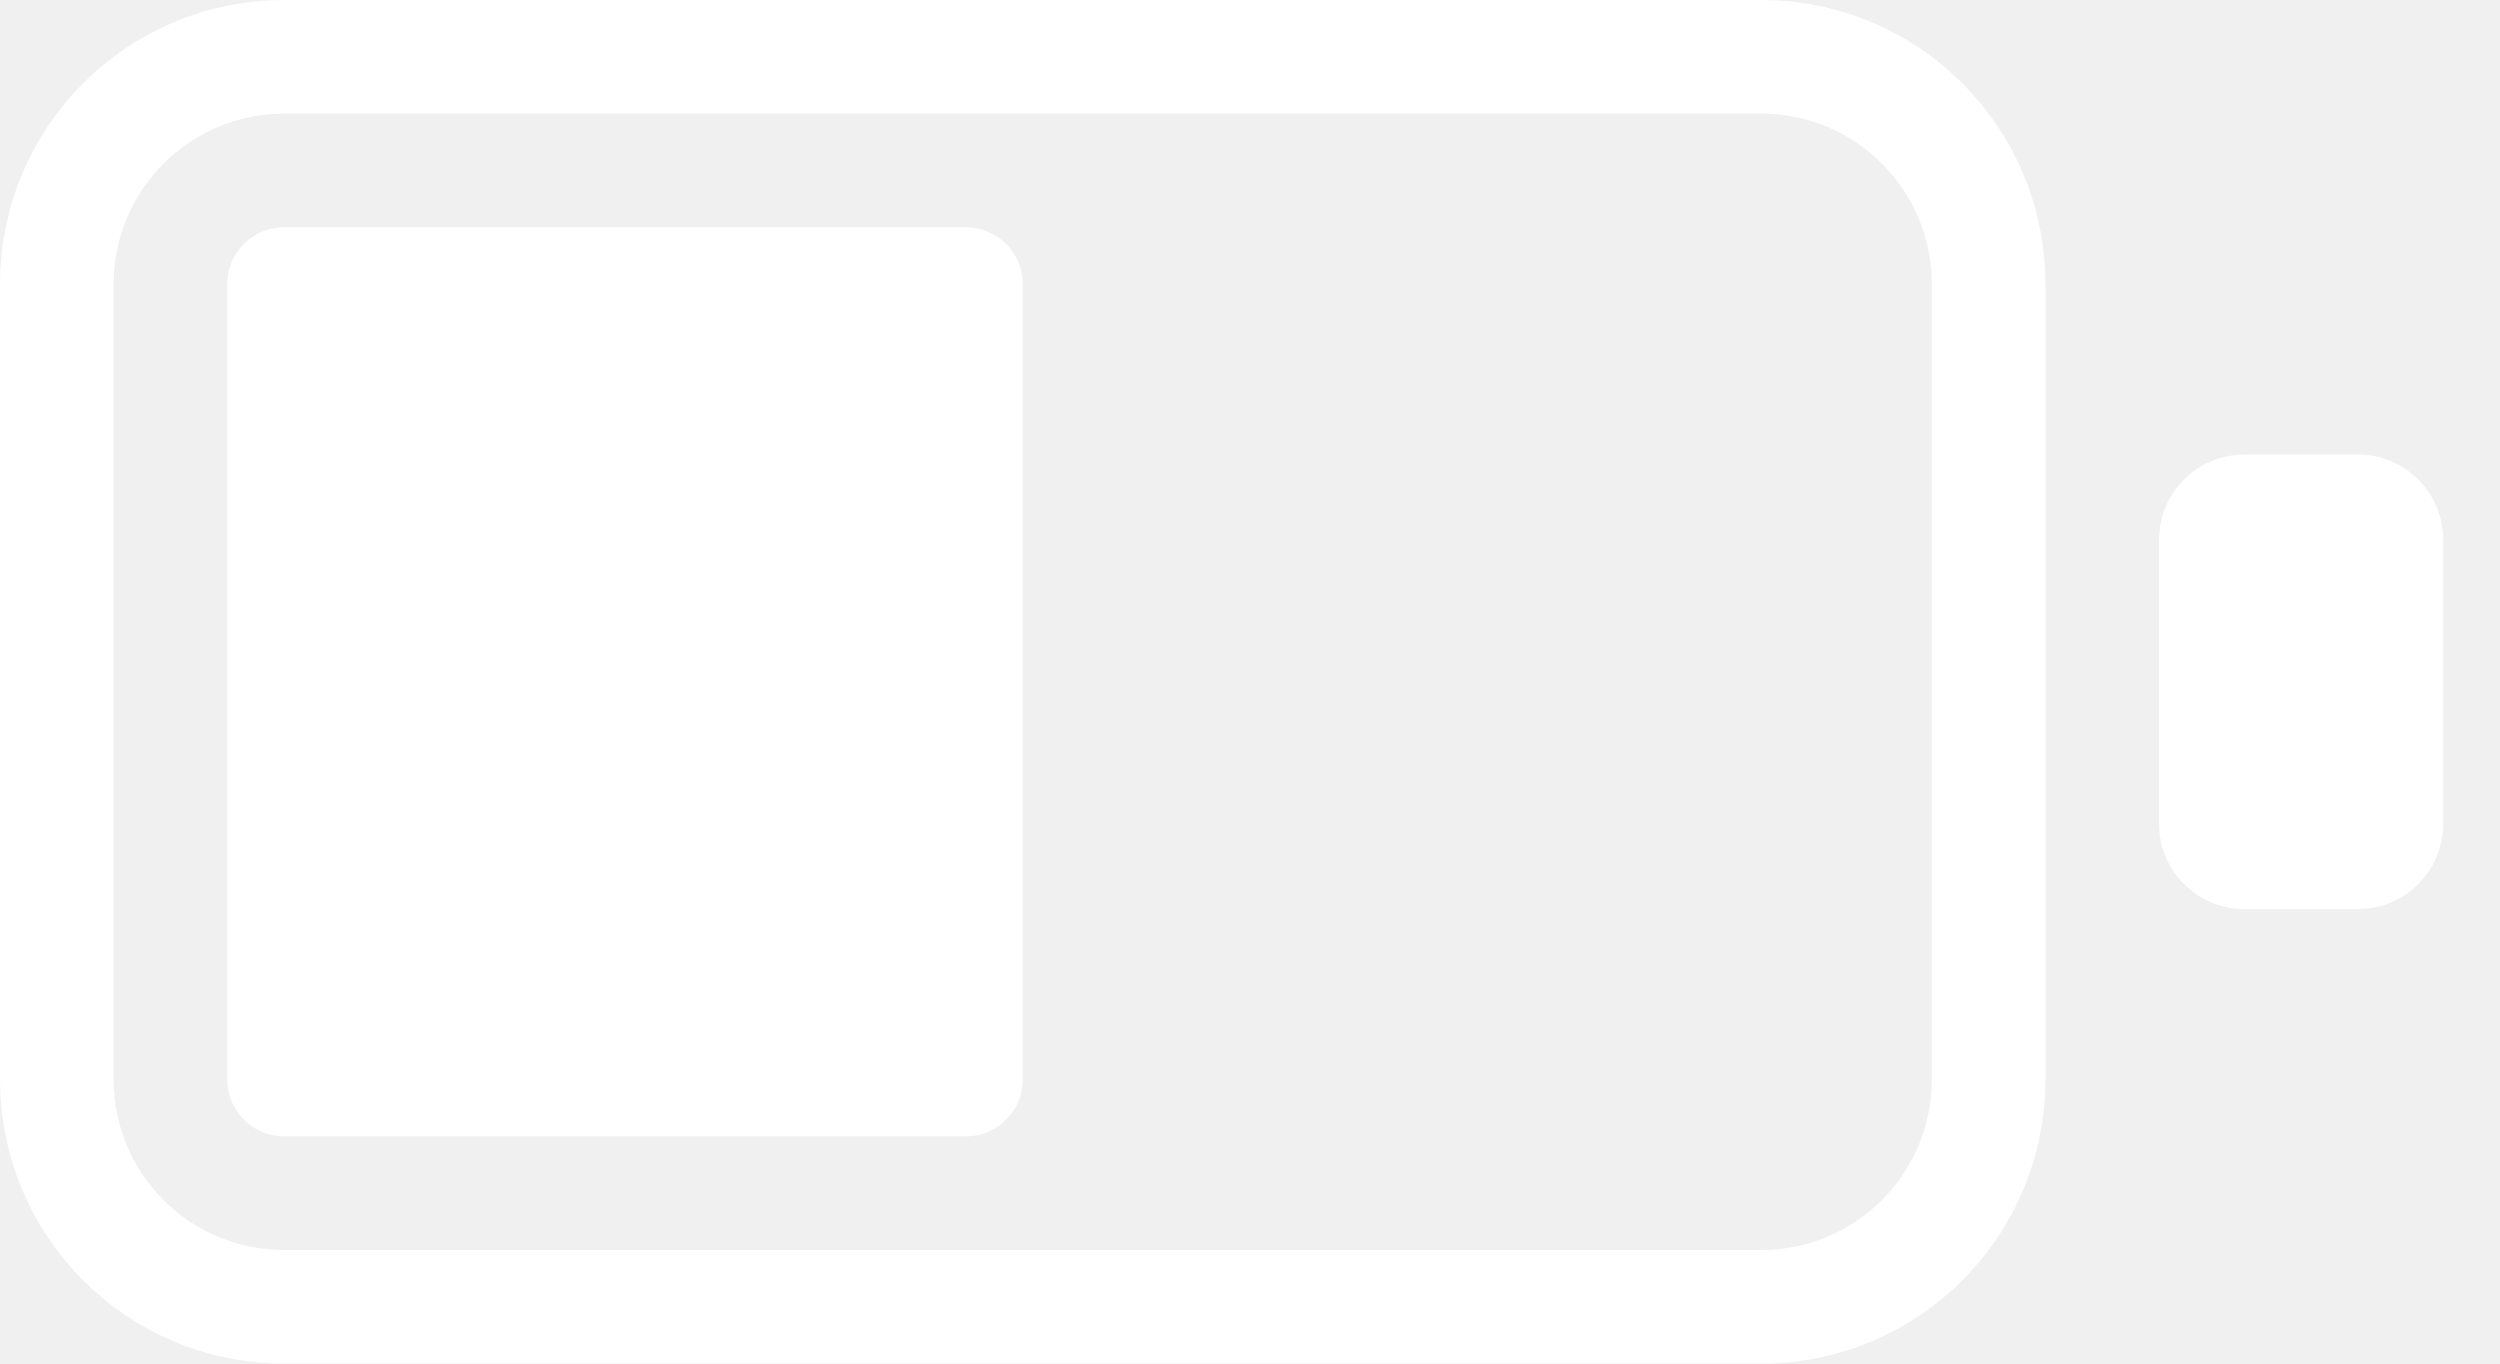
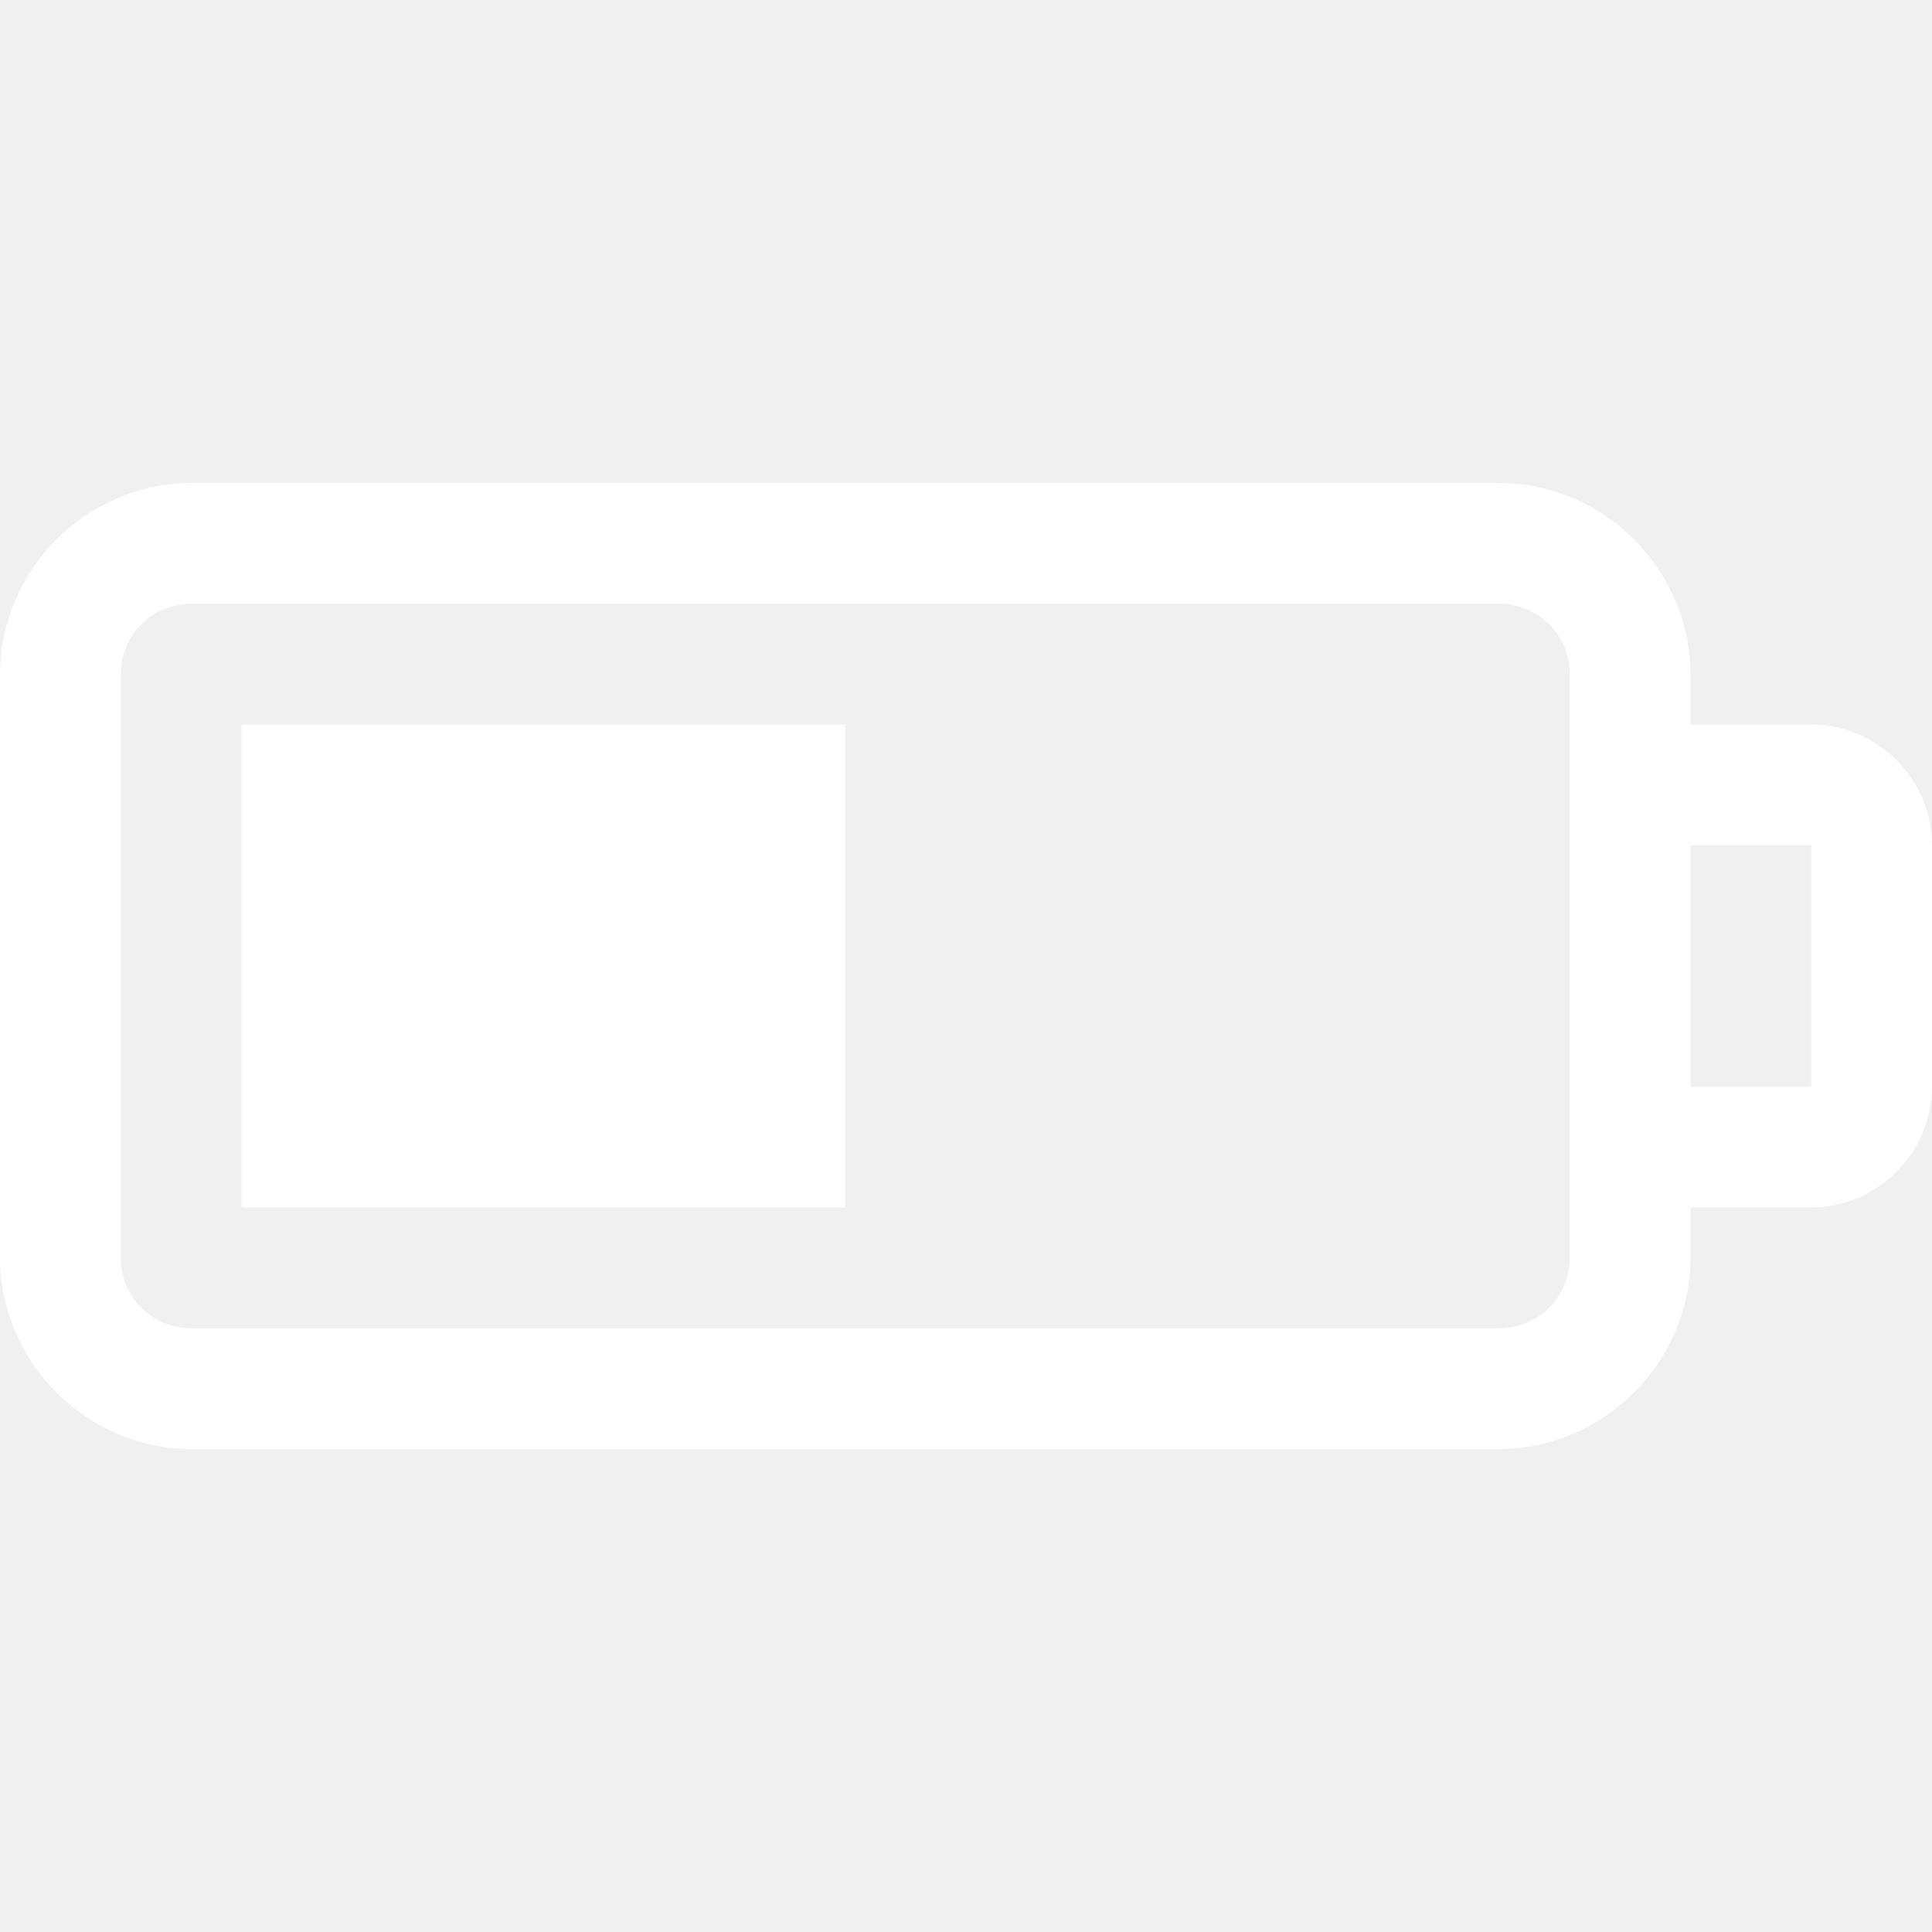
- <svg xmlns="http://www.w3.org/2000/svg" viewBox="0 0 22 12">
-   <rect x="0.5" y="0.5" width="17" height="11" rx="2" fill="none" stroke="white" stroke-width="1" />
-   <rect x="19" y="4" width="2.5" height="4" rx="0.75" fill="white" />
-   <rect x="2" y="2" width="7" height="8" rx="0.5" fill="white" />
+ <svg xmlns="http://www.w3.org/2000/svg" viewBox="0 0 16 16" version="1.1" id="svg4">
+   <defs id="defs8" />
+   <path style="line-height:normal;text-indent:0;text-align:start;text-decoration-line:none;text-decoration-style:solid;text-decoration-color:#000;text-transform:none;block-progression:tb;isolation:auto;mix-blend-mode:normal;fill:#ffffff" d="M 1.588 4 C 0.717 4 1.4802974e-16 4.717 0 5.588 L 0 10.412 C 0 11.283 0.717 12 1.588 12 L 12.412 12 C 13.283 12 14 11.283 14 10.412 L 14 10 L 15 10 C 15.547 10 16 9.547 16 9 L 16 7 C 16 6.453 15.547 6 15 6 L 14 6 L 14 5.588 C 14 4.717 13.283 4 12.412 4 L 1.588 4 z M 1.588 5 L 12.412 5 C 12.742 5 13 5.258 13 5.588 L 13 10.412 C 13 10.742 12.742 11 12.412 11 L 1.588 11 C 1.258 11 1 10.742 1 10.412 L 1 5.588 C 1 5.258 1.258 5 1.588 5 z M 2 6 L 2 10 L 7 10 L 7 6 L 2 6 z M 14 7 L 15 7 L 15 9 L 14 9 L 14 7 z" font-weight="400" font-family="sans-serif" white-space="normal" overflow="visible" id="path2" />
</svg>
